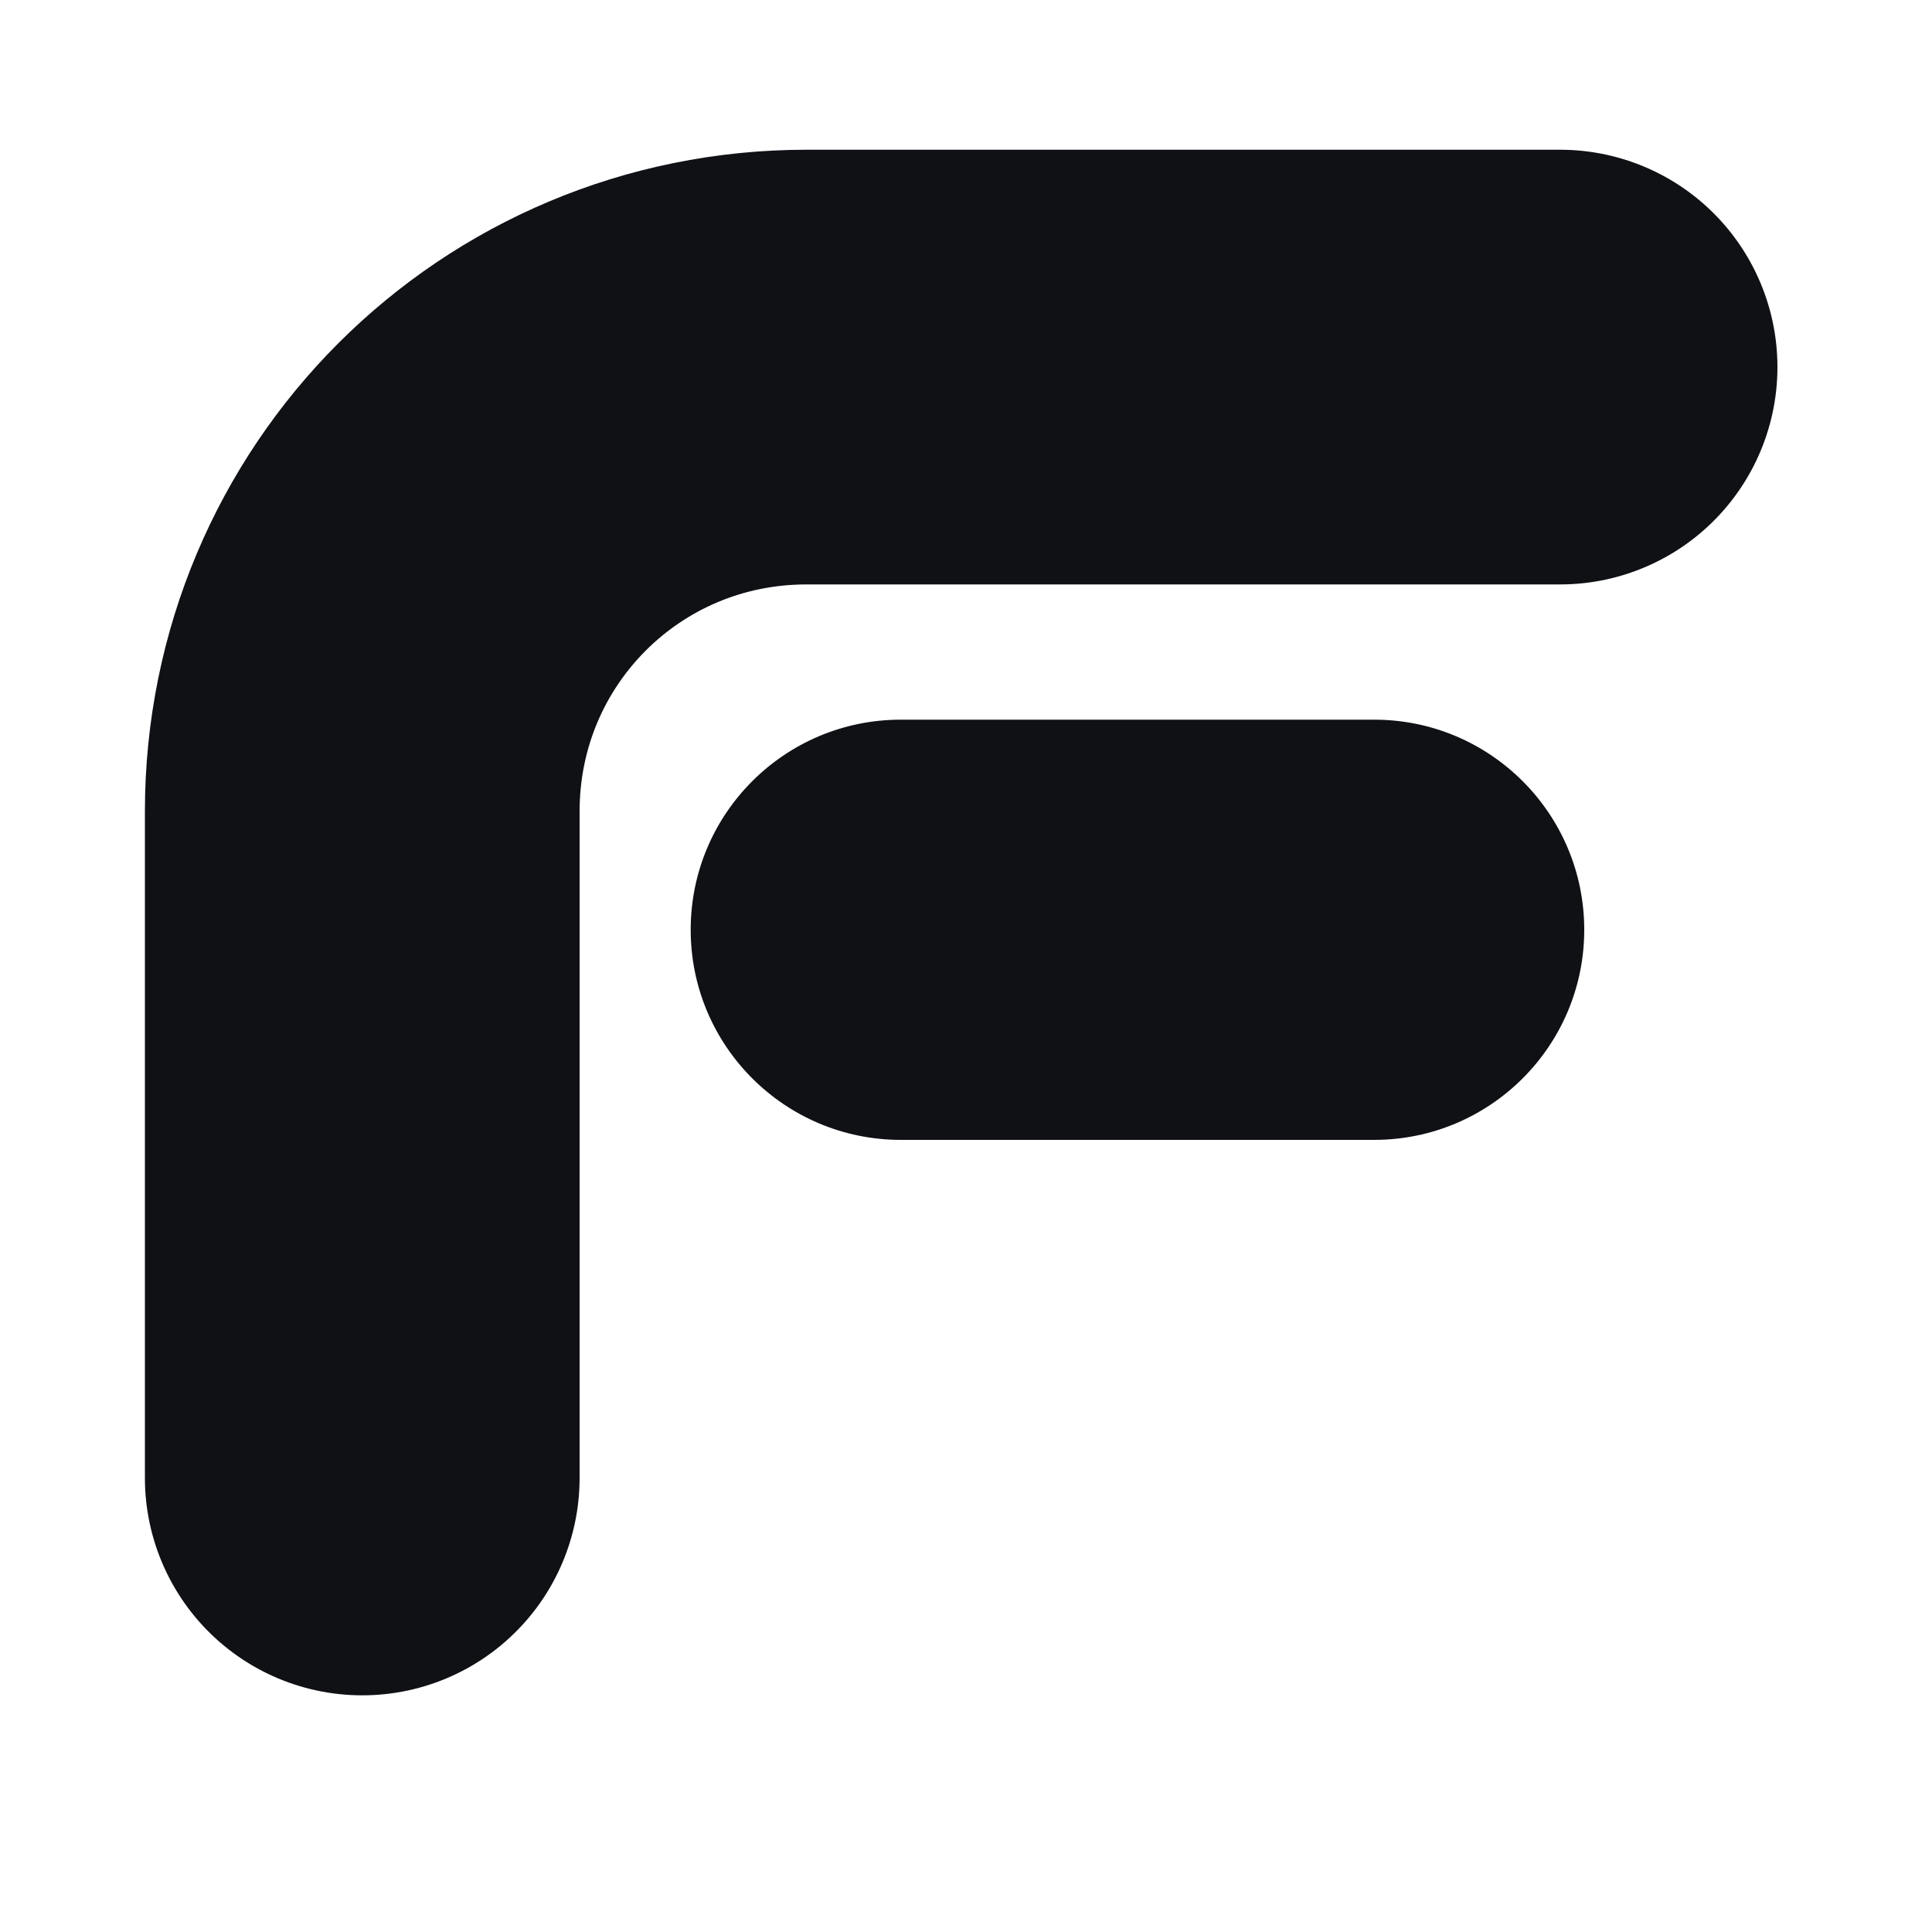
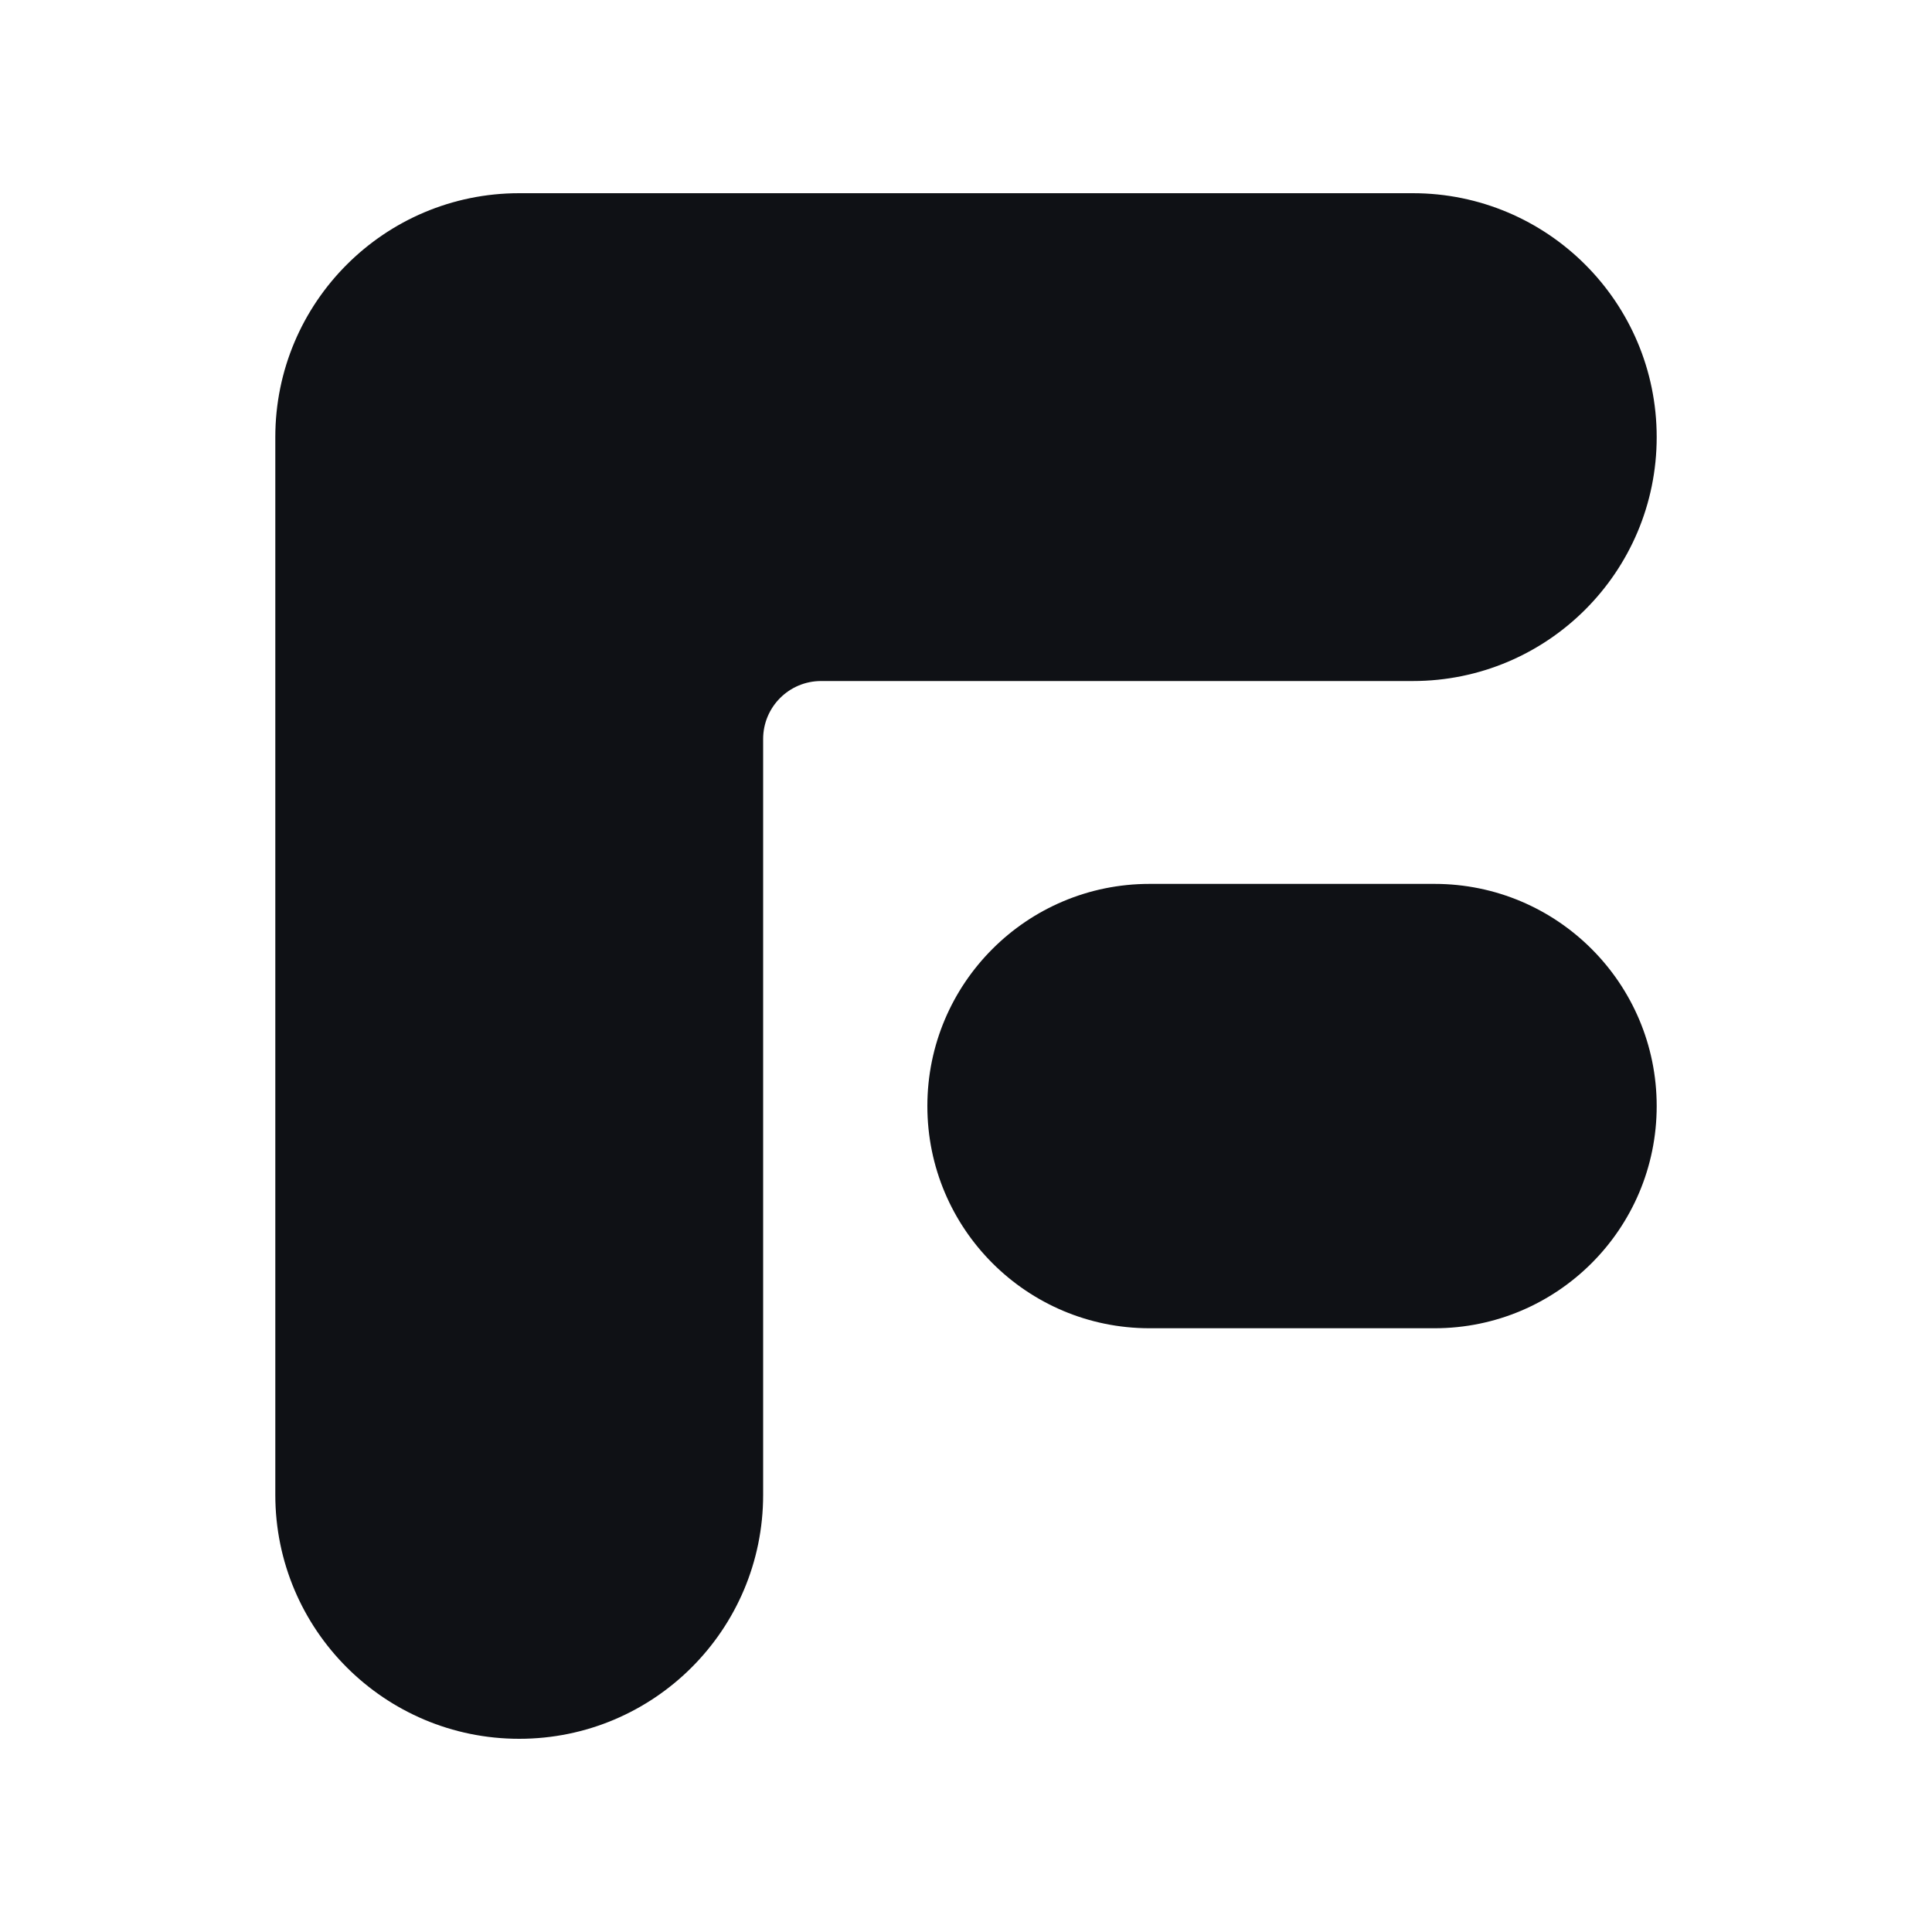
<svg xmlns="http://www.w3.org/2000/svg" viewBox="0 0 400 400" role="img" aria-label="foliquo Standard black icon">
-   <path d="M 75 306 V 168 C 75 117 116 76 167 76 H 323" fill="none" stroke="#0F1115" stroke-width="90" stroke-linecap="round" stroke-linejoin="round" />
-   <rect x="143" y="149" width="185" height="87" rx="43.5" fill="#0F1115" />
+   <path d="M 107.5 40 H 292.5 A 50.5 50.5 0 0 1 292.5 141 H 170 A 12 12 0 0 0 158 153 V 309.5 A 50.5 50.5 0 0 1 57 309.5 V 90.5 A 50.5 50.5 0 0 1 107.5 40 Z" fill="#0F1115" />
+   <rect x="192" y="183" width="151" height="92" rx="46" fill="#0F1115" />
</svg>
